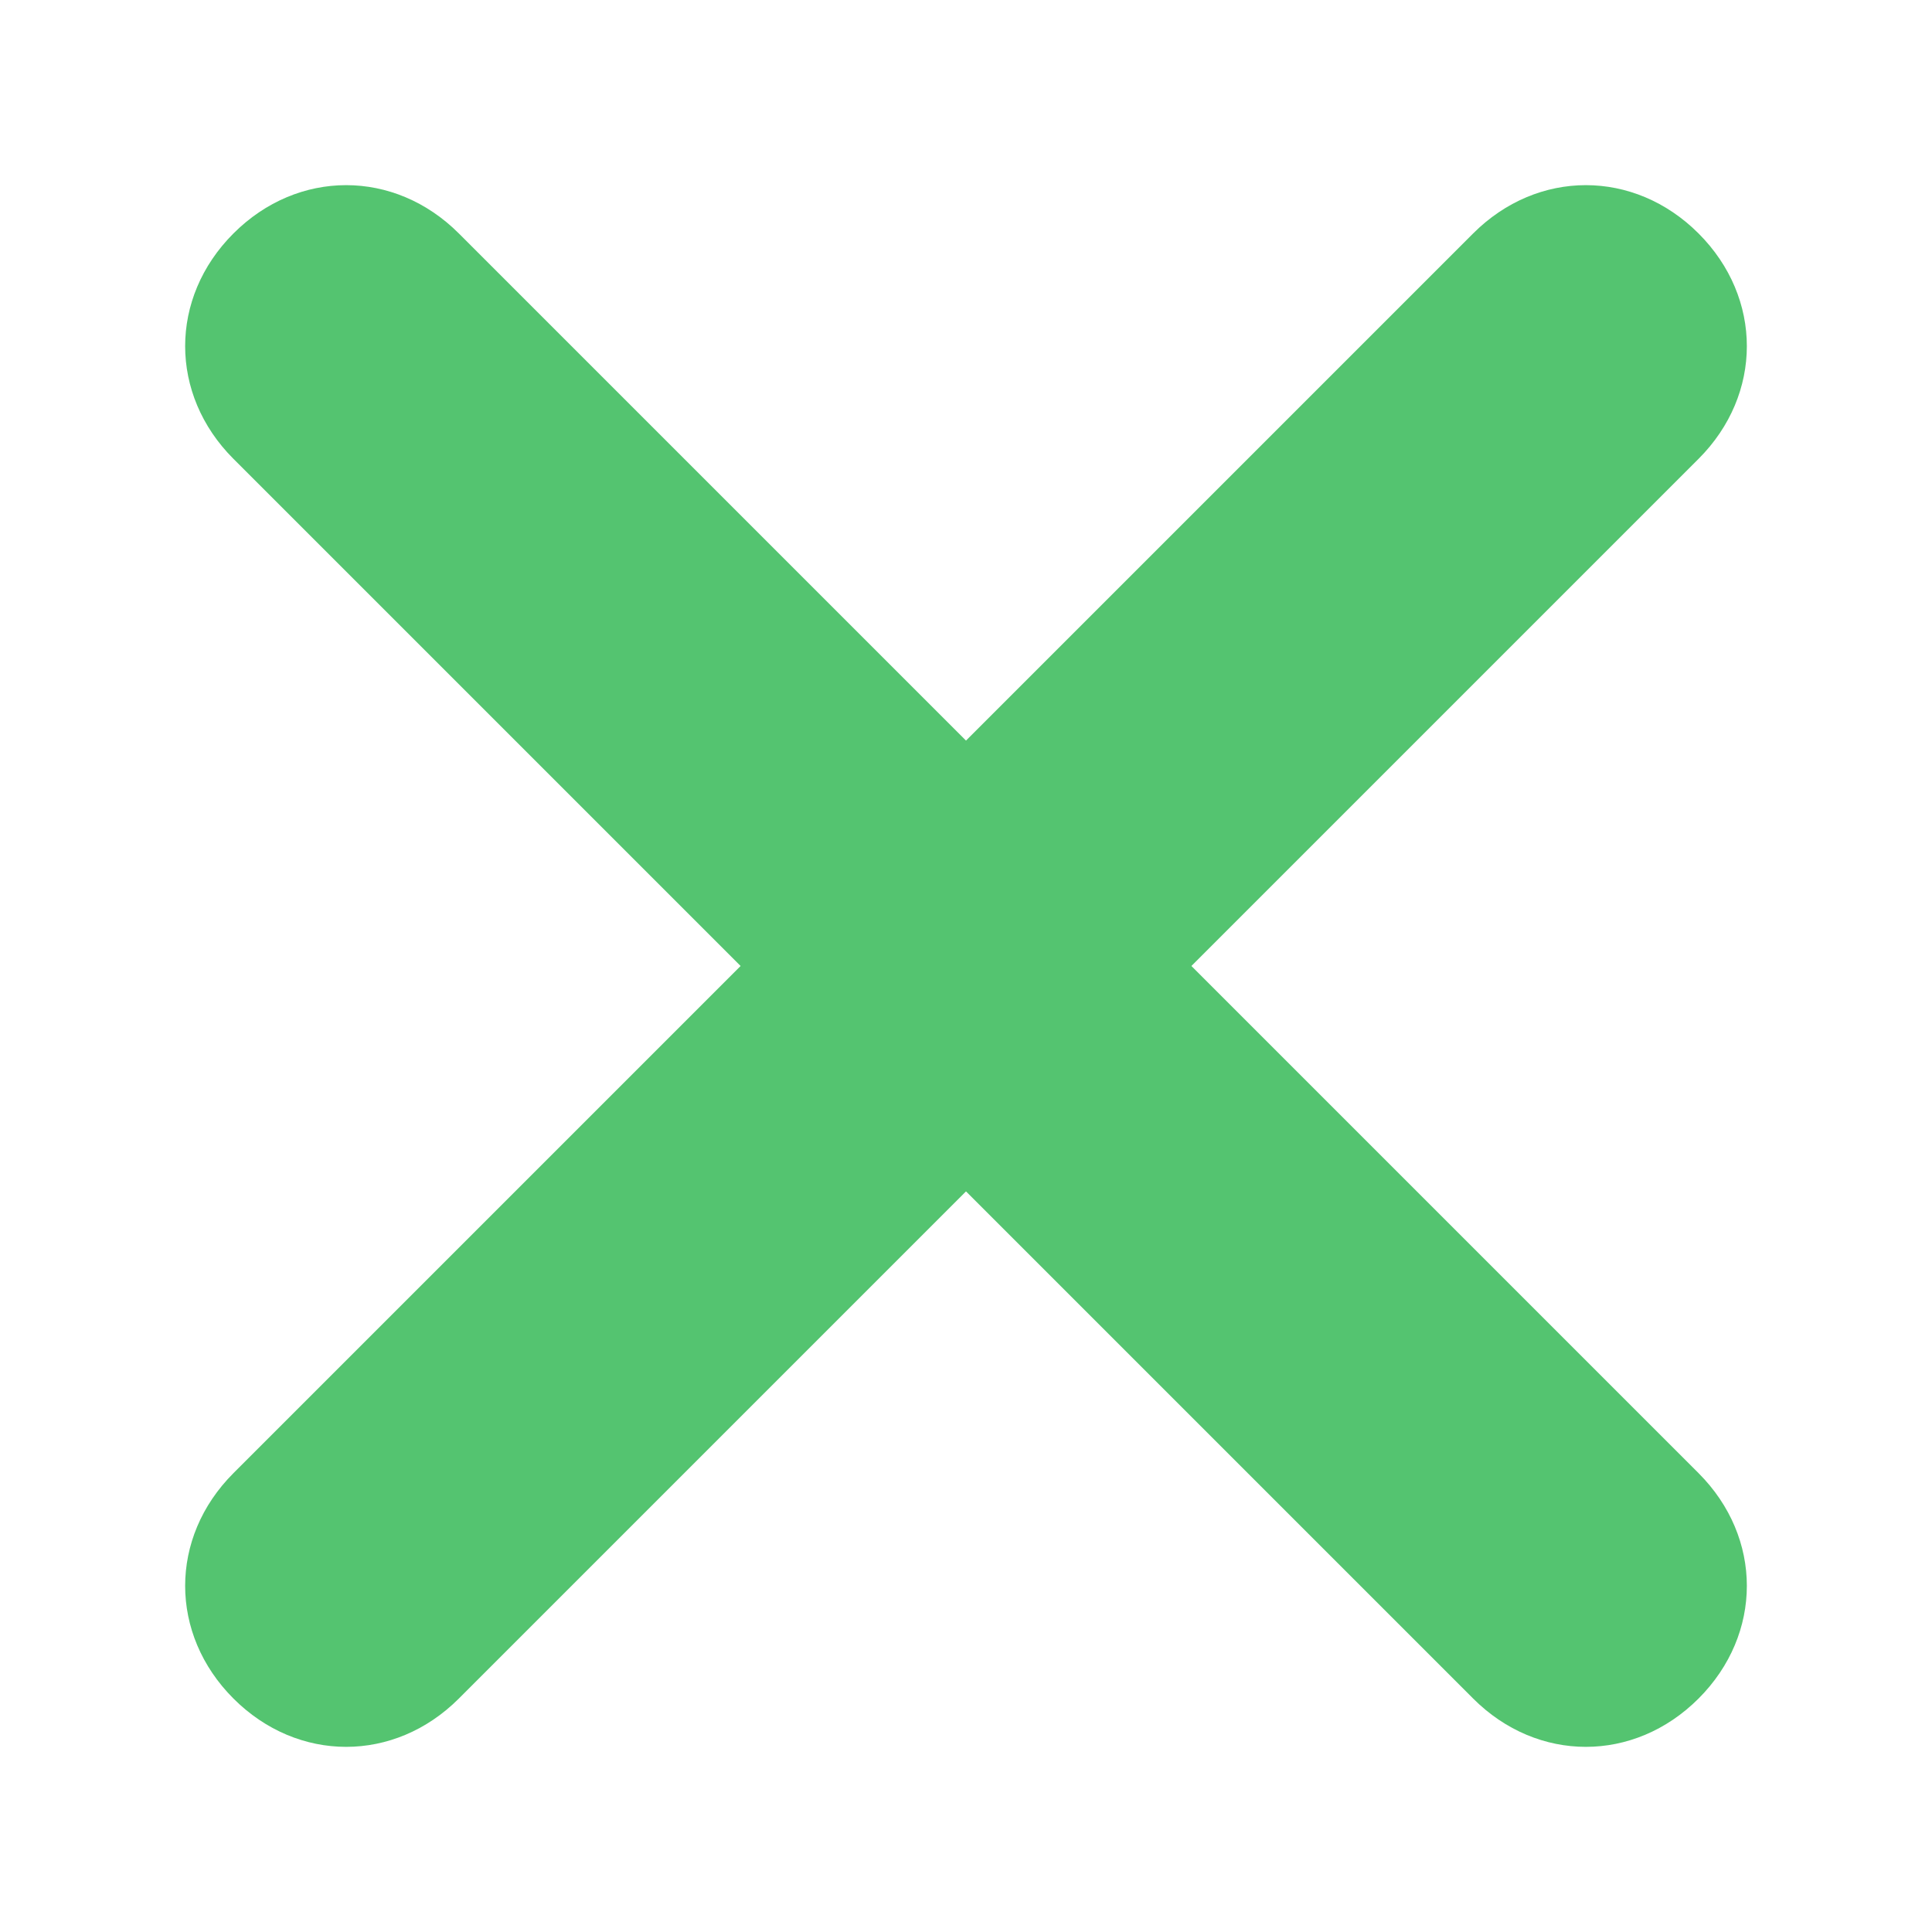
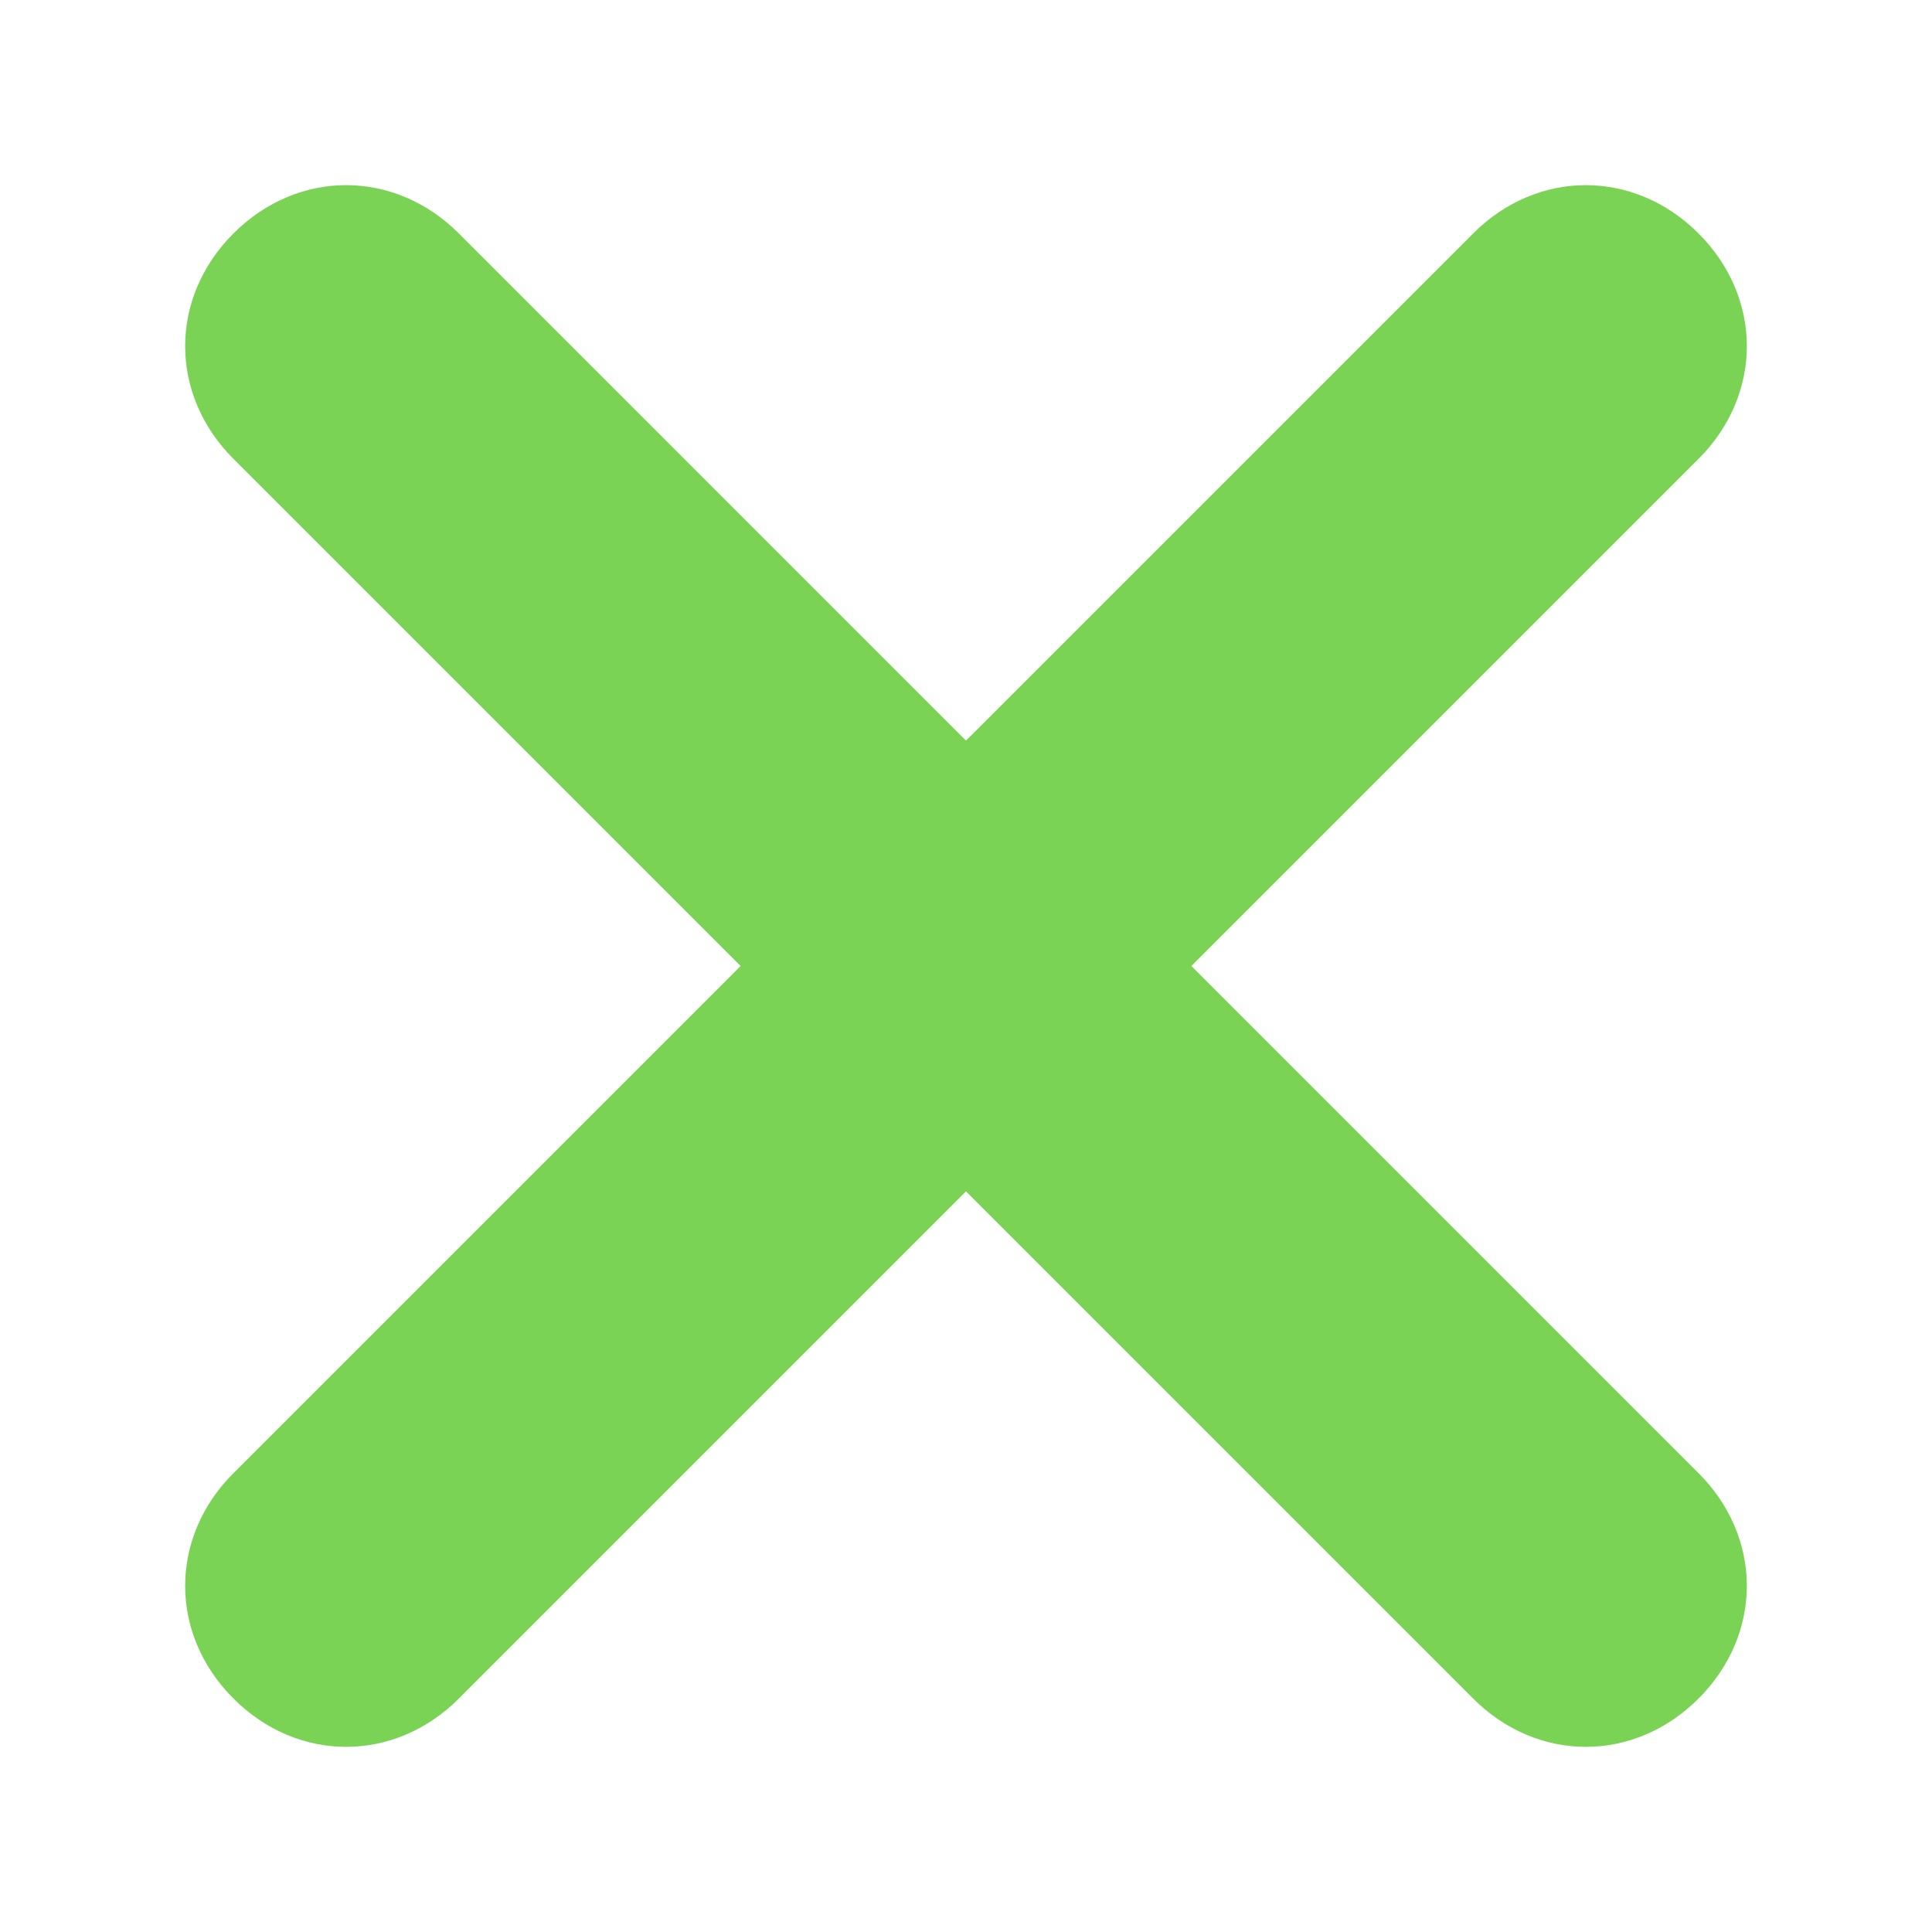
<svg xmlns="http://www.w3.org/2000/svg" version="1.1" x="0px" y="0px" width="24" height="24" viewBox="0 0 24 24" enable-background="new 0 0 24 24" xml:space="preserve">
-   <path fill="#54C470" d="M21.1,18.3c0.8,0.8,0.8,2,0,2.8c-0.4,0.4-0.9,0.6-1.4,0.6s-1-0.2-1.4-0.6L12,14.8l-6.3,6.3     c-0.4,0.4-0.9,0.6-1.4,0.6s-1-0.2-1.4-0.6c-0.8-0.8-0.8-2,0-2.8L9.2,12L2.9,5.7c-0.8-0.8-0.8-2,0-2.8c0.8-0.8,2-0.8,2.8,0L12,9.2     l6.3-6.3c0.8-0.8,2-0.8,2.8,0c0.8,0.8,0.8,2,0,2.8L14.8,12L21.1,18.3z" />
+   <path fill="#7ad354" d="M21.1,18.3c0.8,0.8,0.8,2,0,2.8c-0.4,0.4-0.9,0.6-1.4,0.6s-1-0.2-1.4-0.6L12,14.8l-6.3,6.3     c-0.4,0.4-0.9,0.6-1.4,0.6s-1-0.2-1.4-0.6c-0.8-0.8-0.8-2,0-2.8L9.2,12L2.9,5.7c-0.8-0.8-0.8-2,0-2.8c0.8-0.8,2-0.8,2.8,0L12,9.2     l6.3-6.3c0.8-0.8,2-0.8,2.8,0c0.8,0.8,0.8,2,0,2.8L14.8,12L21.1,18.3z" />
</svg>
